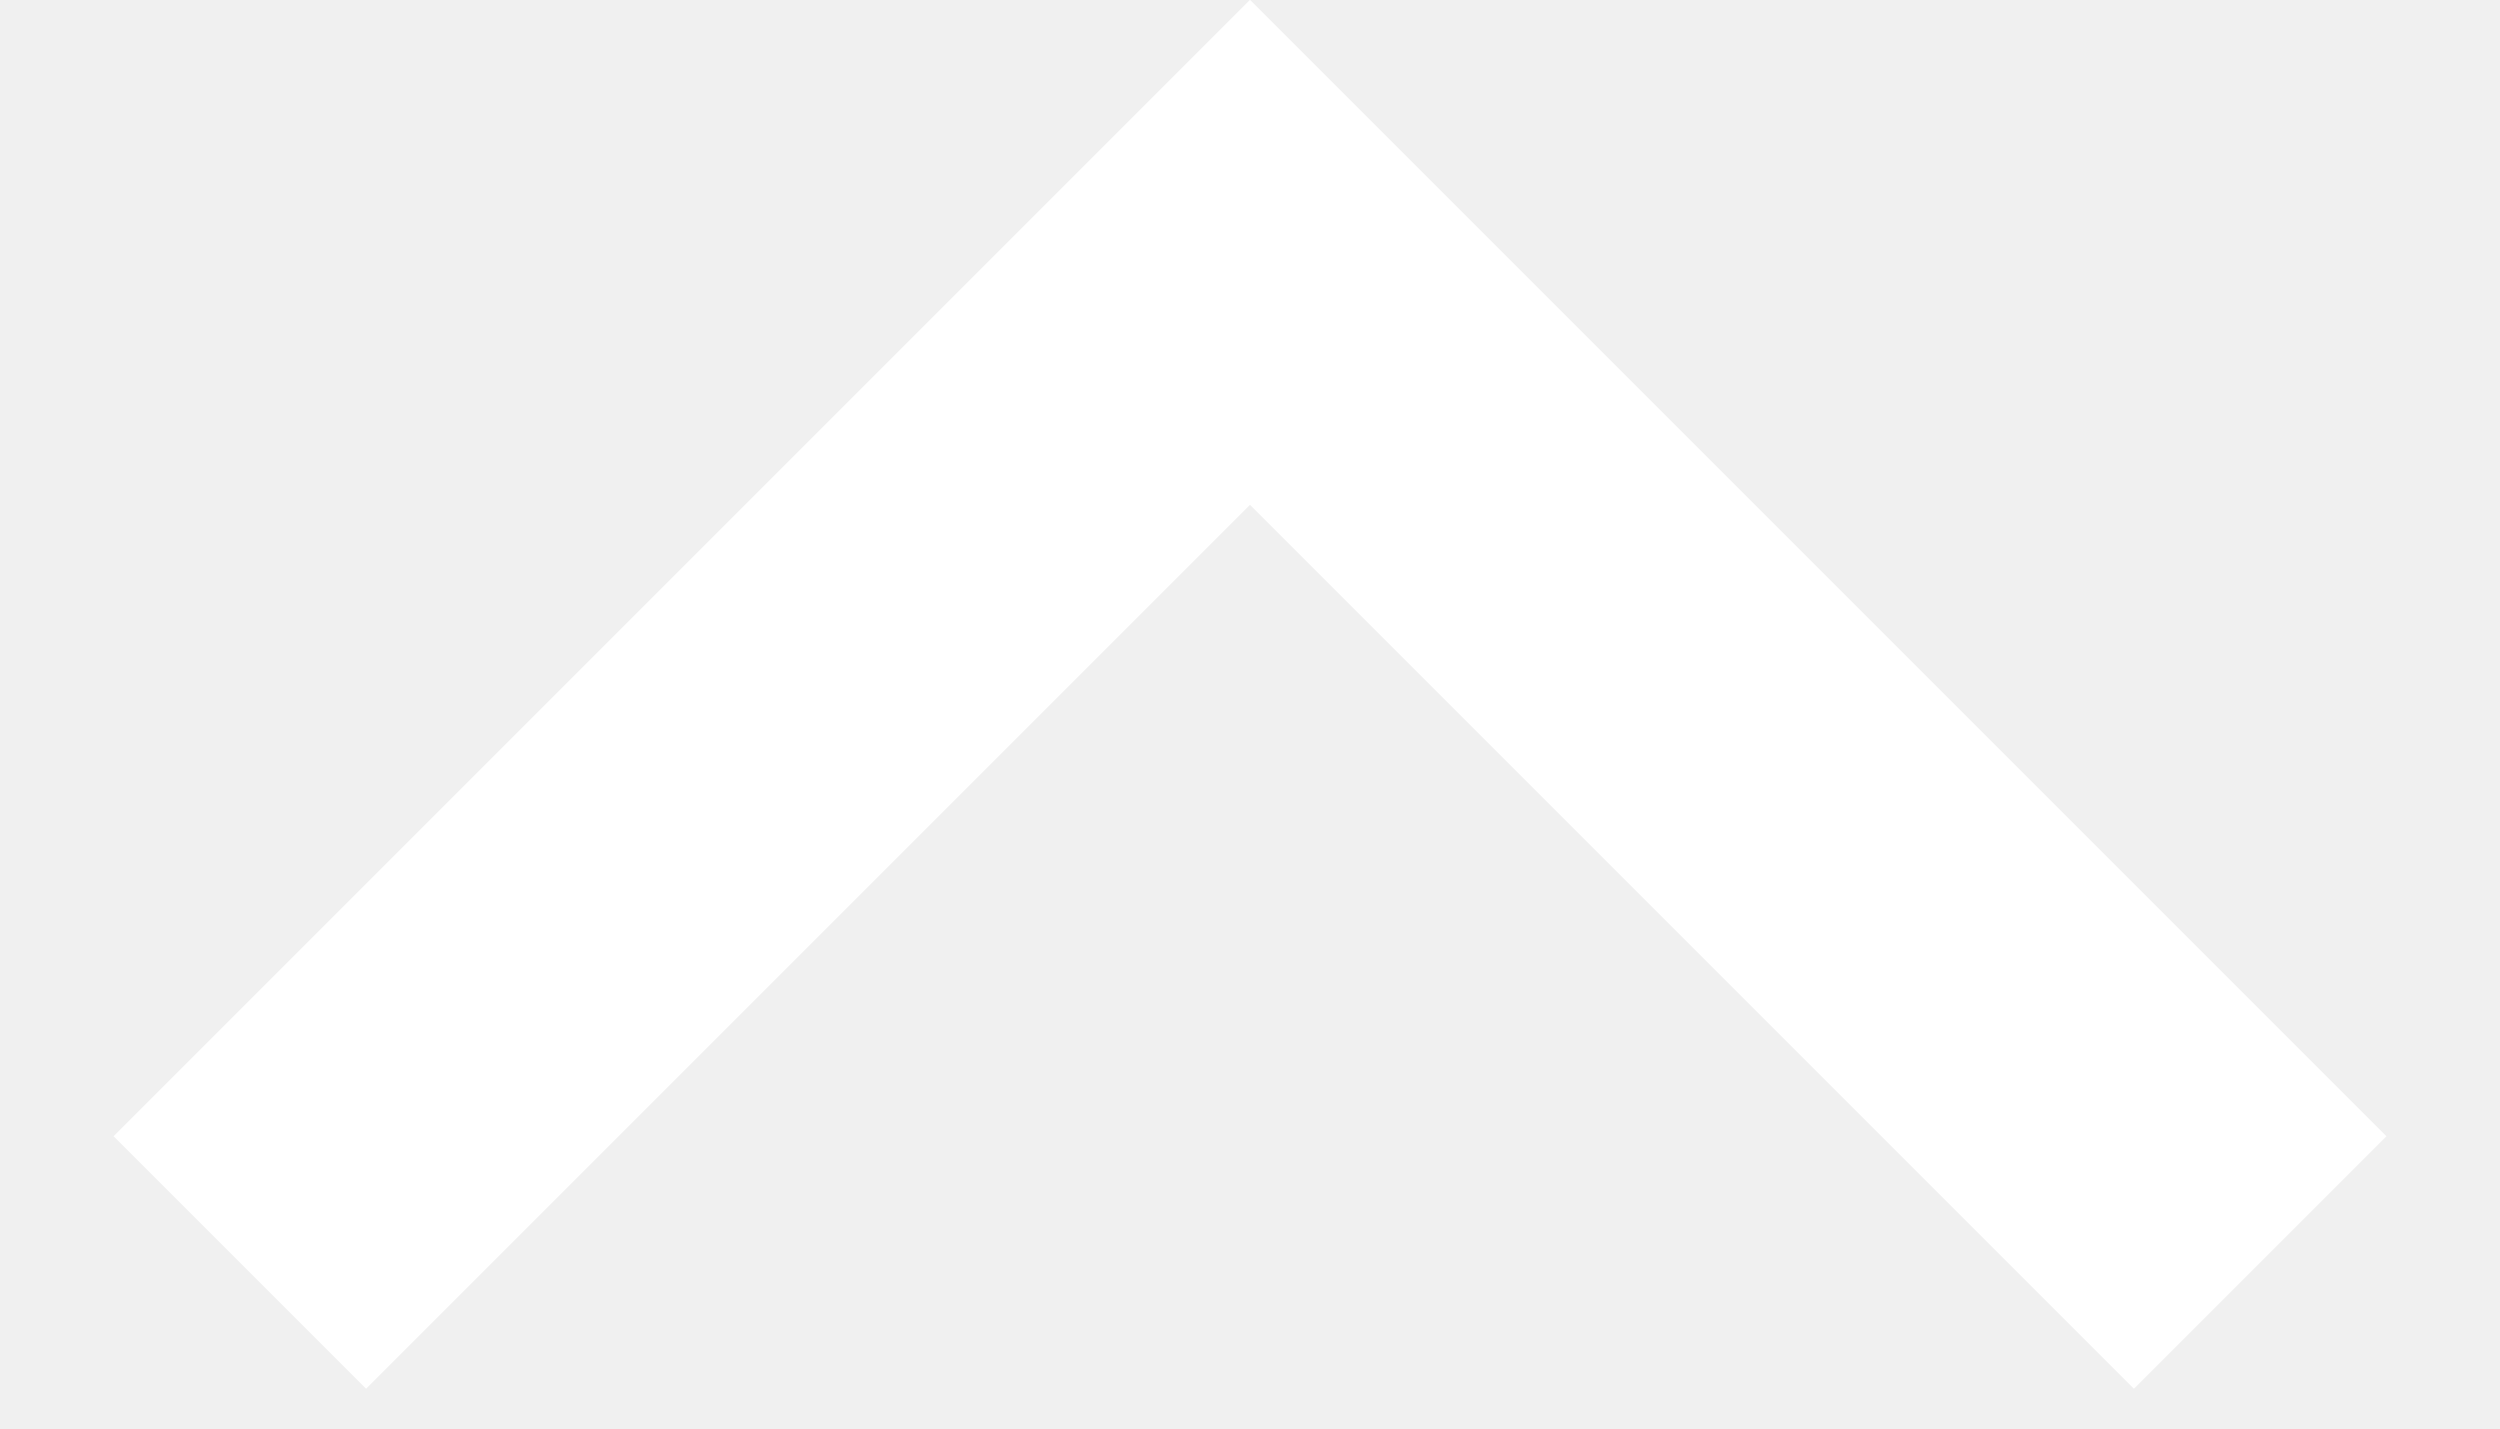
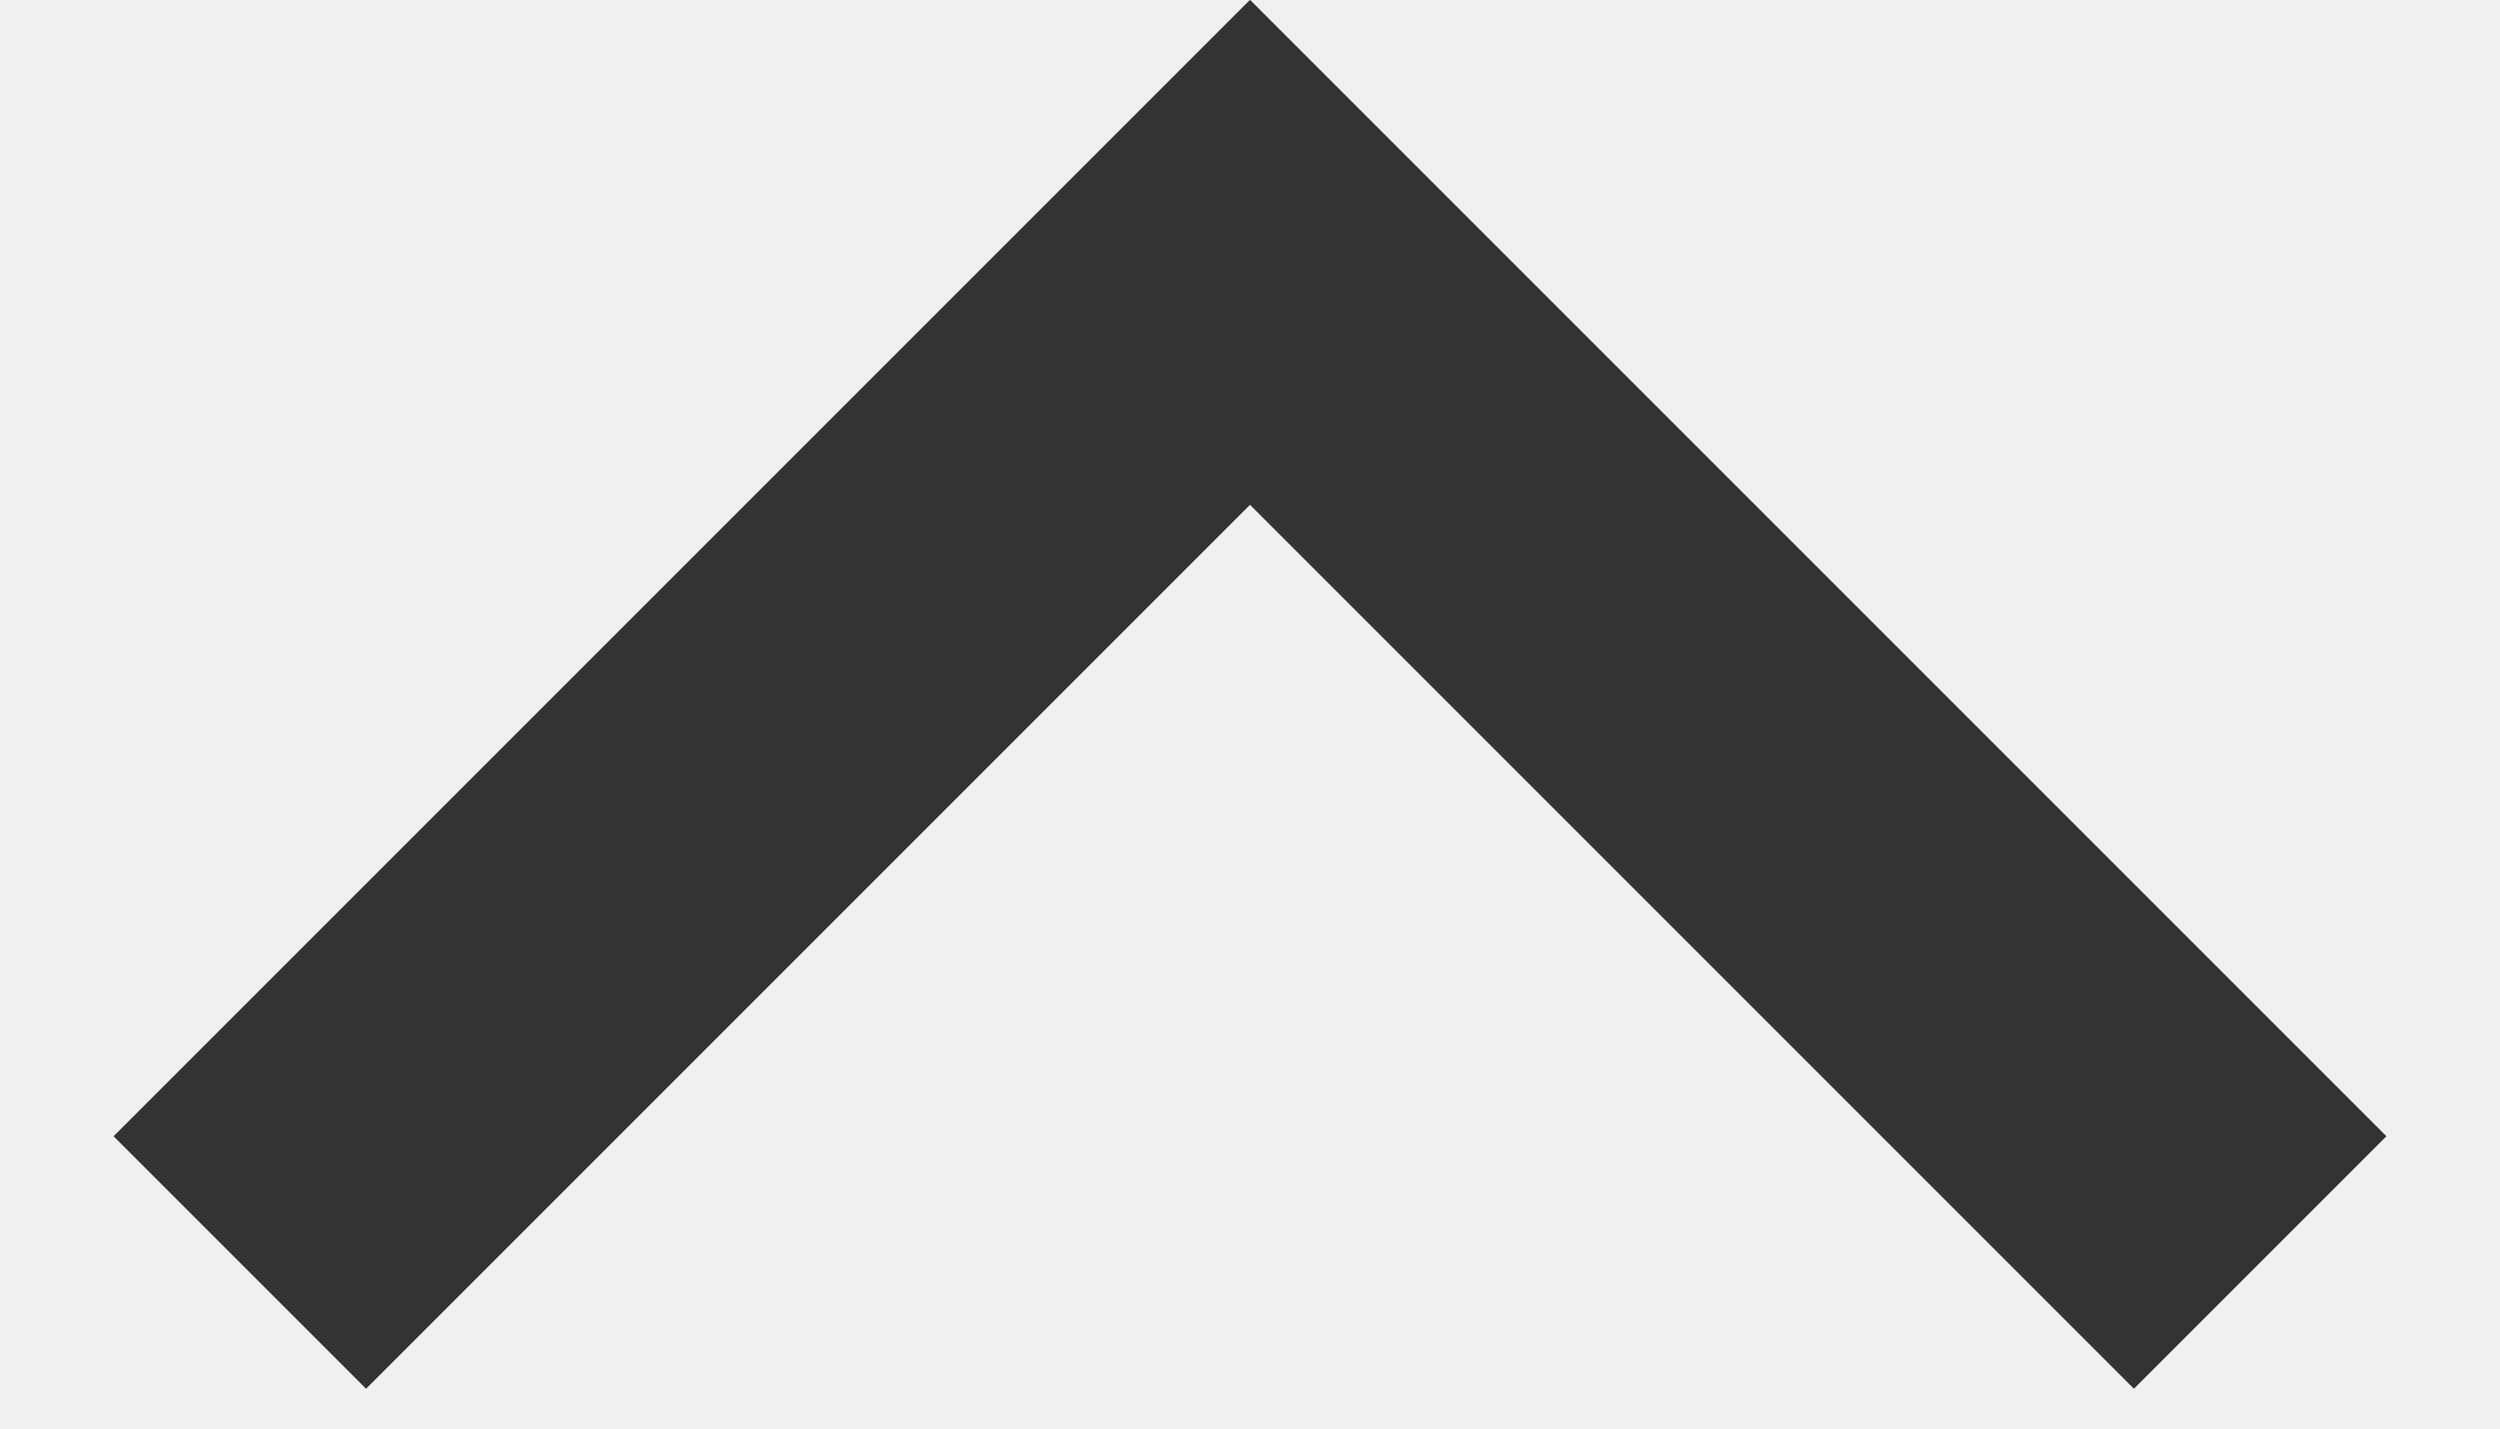
<svg xmlns="http://www.w3.org/2000/svg" width="14" height="8" viewBox="0 0 14 8" fill="none">
-   <path d="M7 2.827L11.95 7.777L13.364 6.363L7 -0.001L0.636 6.363L2.05 7.777L7 2.827Z" fill="white" />
+   <path d="M7 2.827L11.95 7.777L13.364 6.363L7 -0.001L0.636 6.363L2.05 7.777L7 2.827Z" fill="#333" />
</svg>
